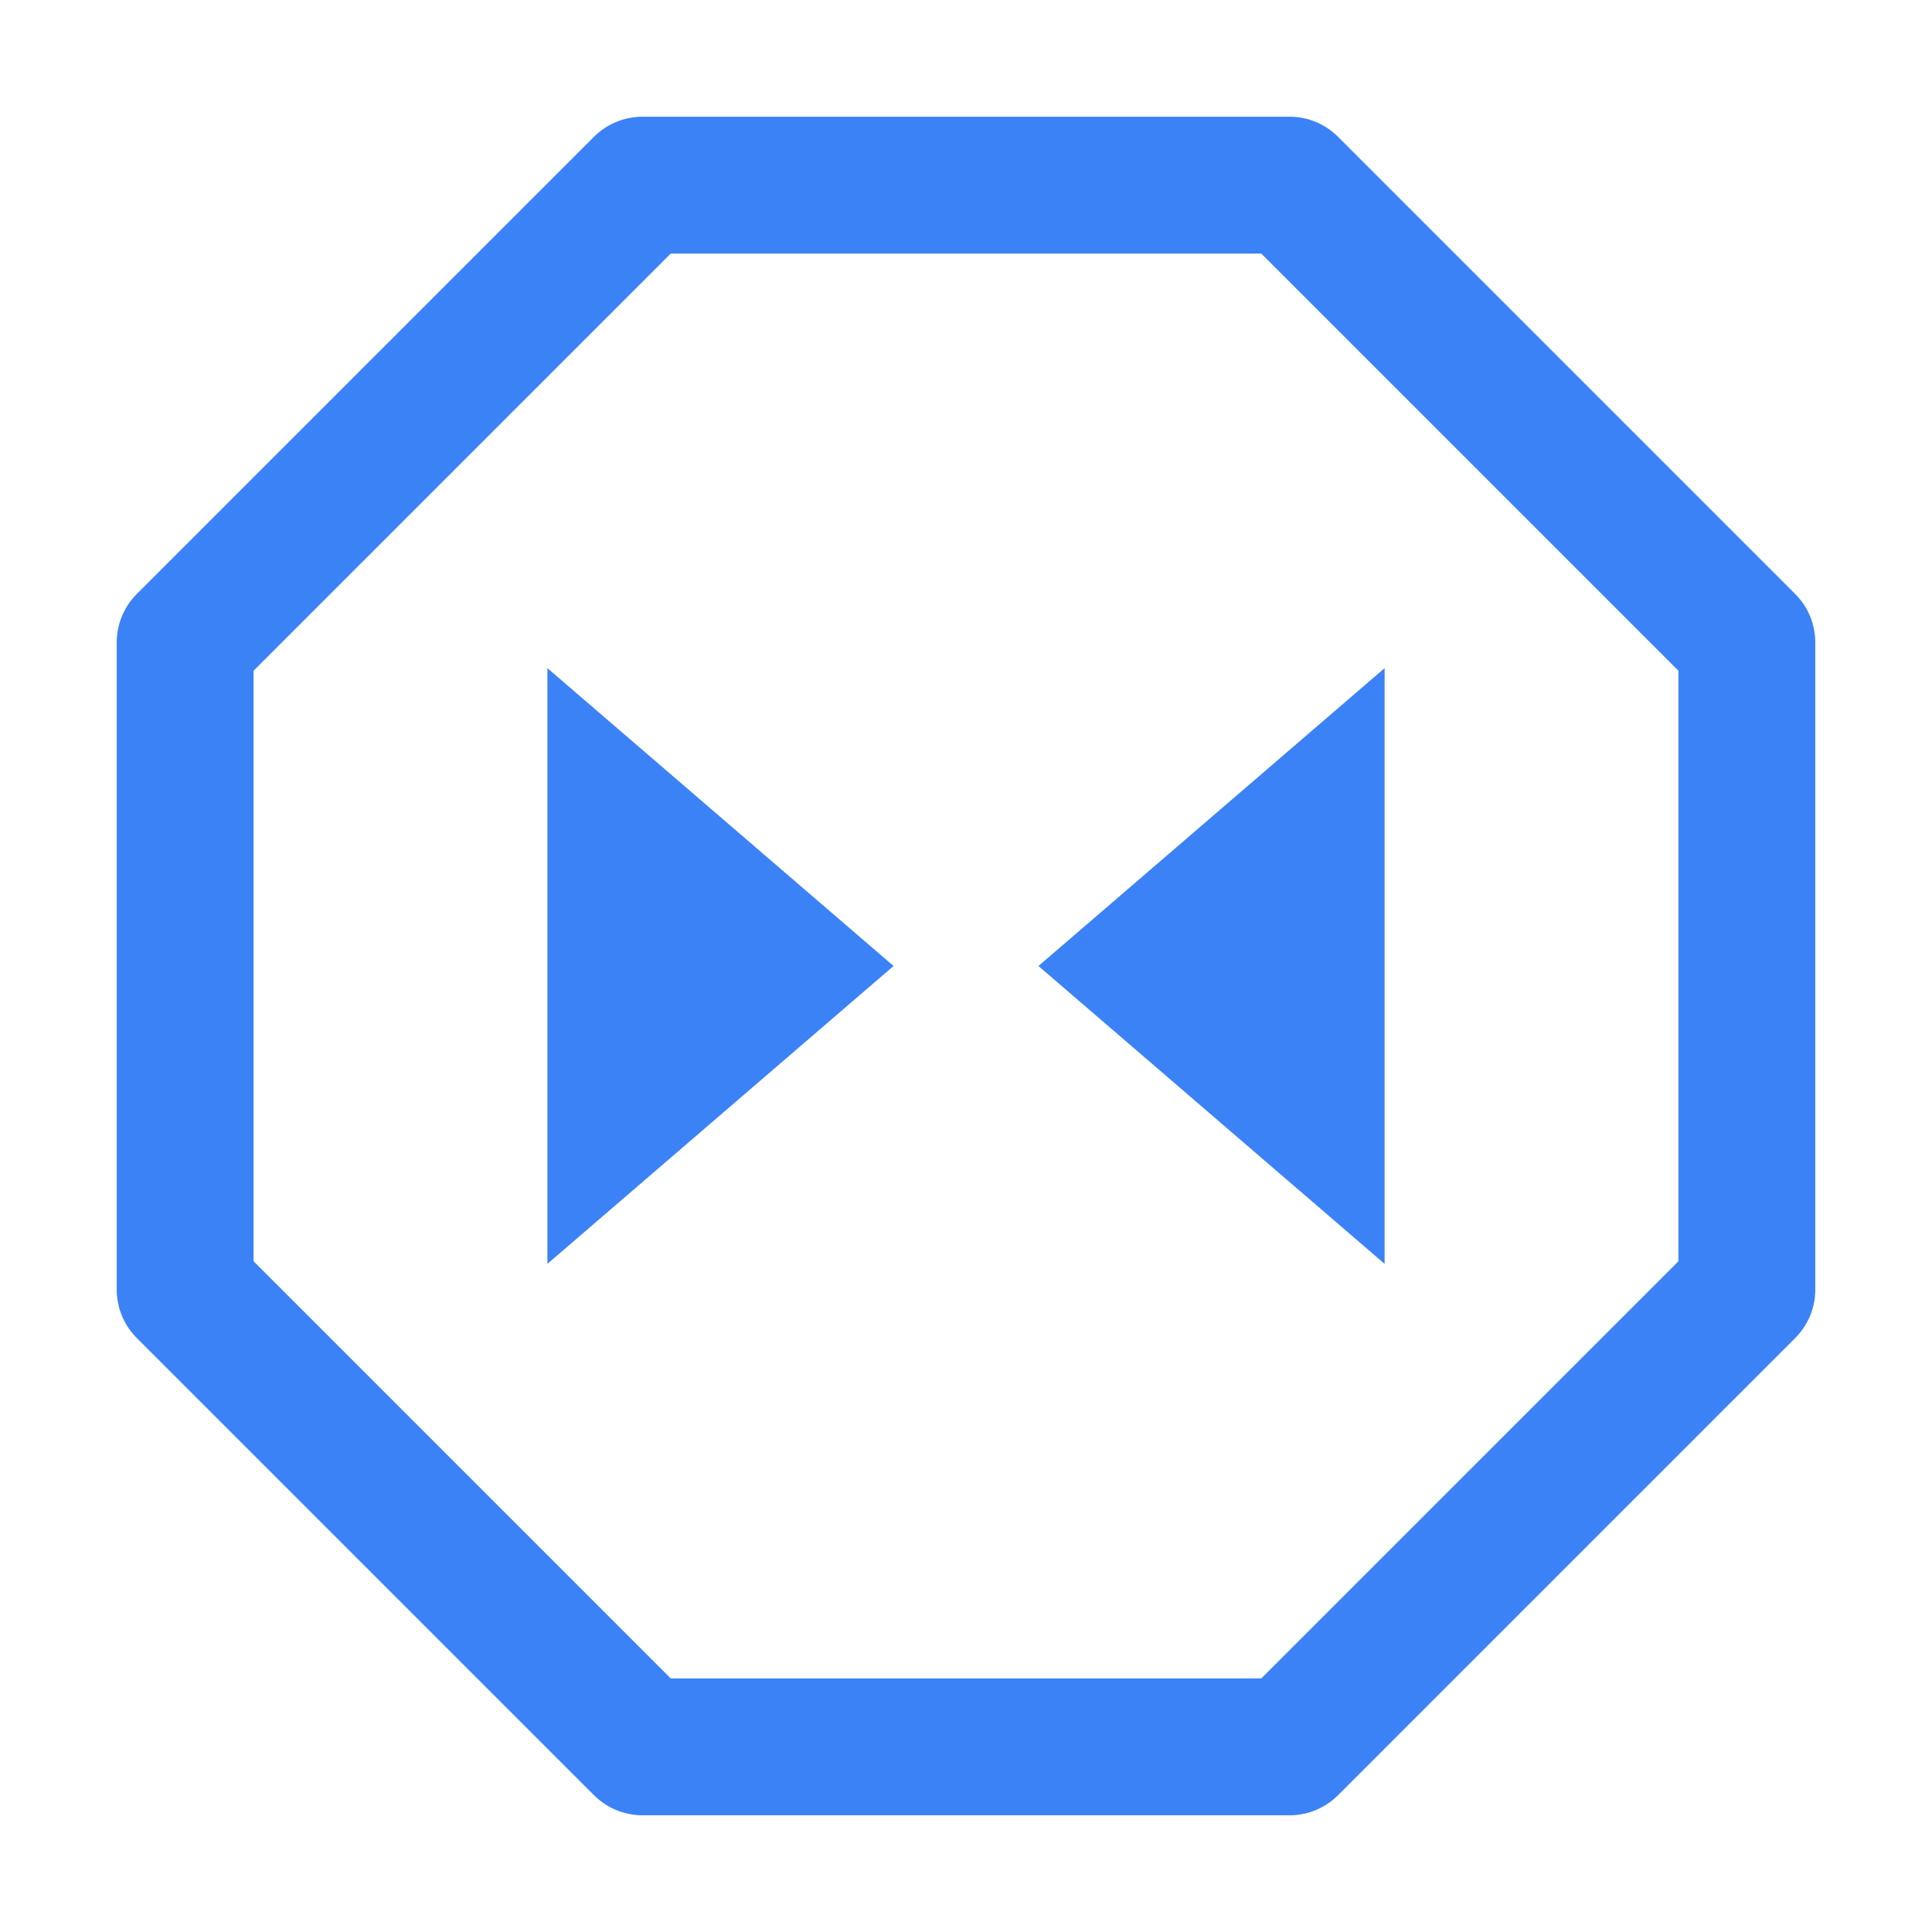
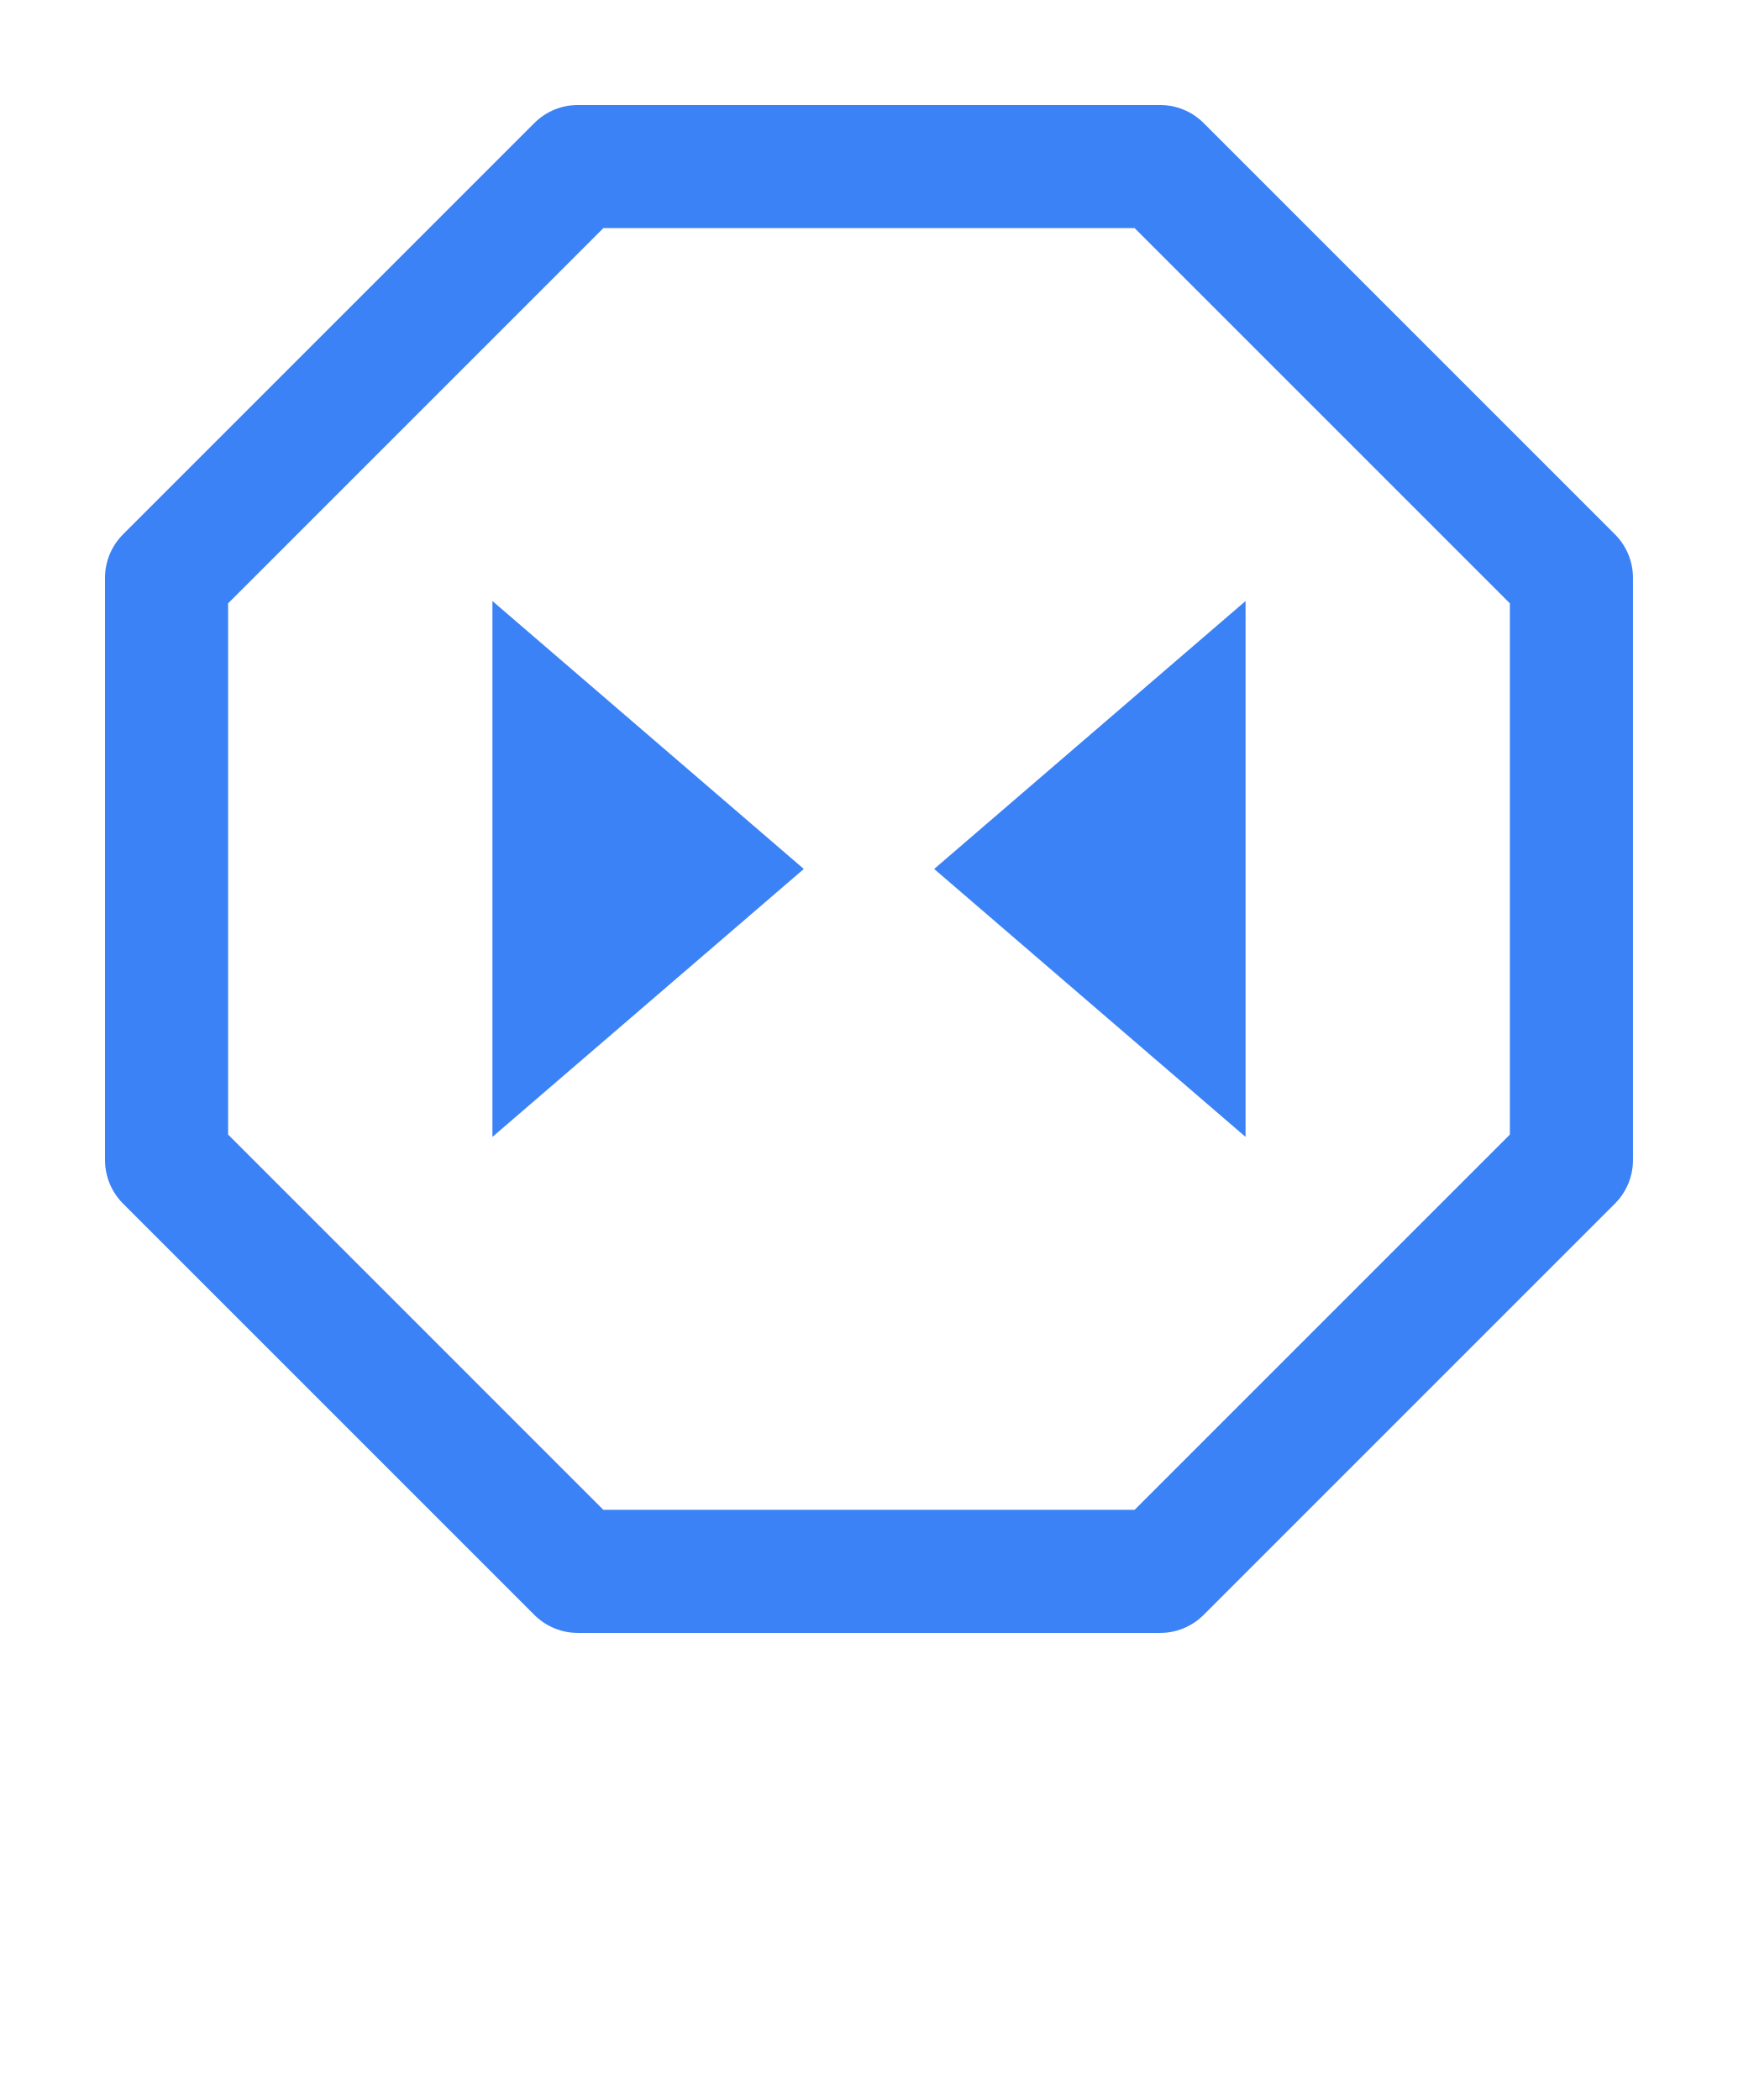
- <svg xmlns="http://www.w3.org/2000/svg" width="24" height="24" viewBox="0 0 24 24" fill="none" stroke="#3B82F6" stroke-linecap="round" stroke-linejoin="round">
+ <svg xmlns="http://www.w3.org/2000/svg" width="24" height="29" viewBox="0 0 24 29" fill="none" stroke="#3B82F6" stroke-linecap="round" stroke-linejoin="round">
  <polygon points="21.7,16.02 16.02,21.7 7.98,21.7 2.3,16.02 2.3,7.98 7.98,2.3 16.02,2.3 21.7,7.98" stroke-width="1.7" />
  <g fill="#3B82F6" stroke="none">
    <polygon points="6.8,8.3 11.1,12 6.8,15.7" />
    <polygon points="17.2,8.3 12.9,12 17.2,15.7" />
  </g>
</svg>
